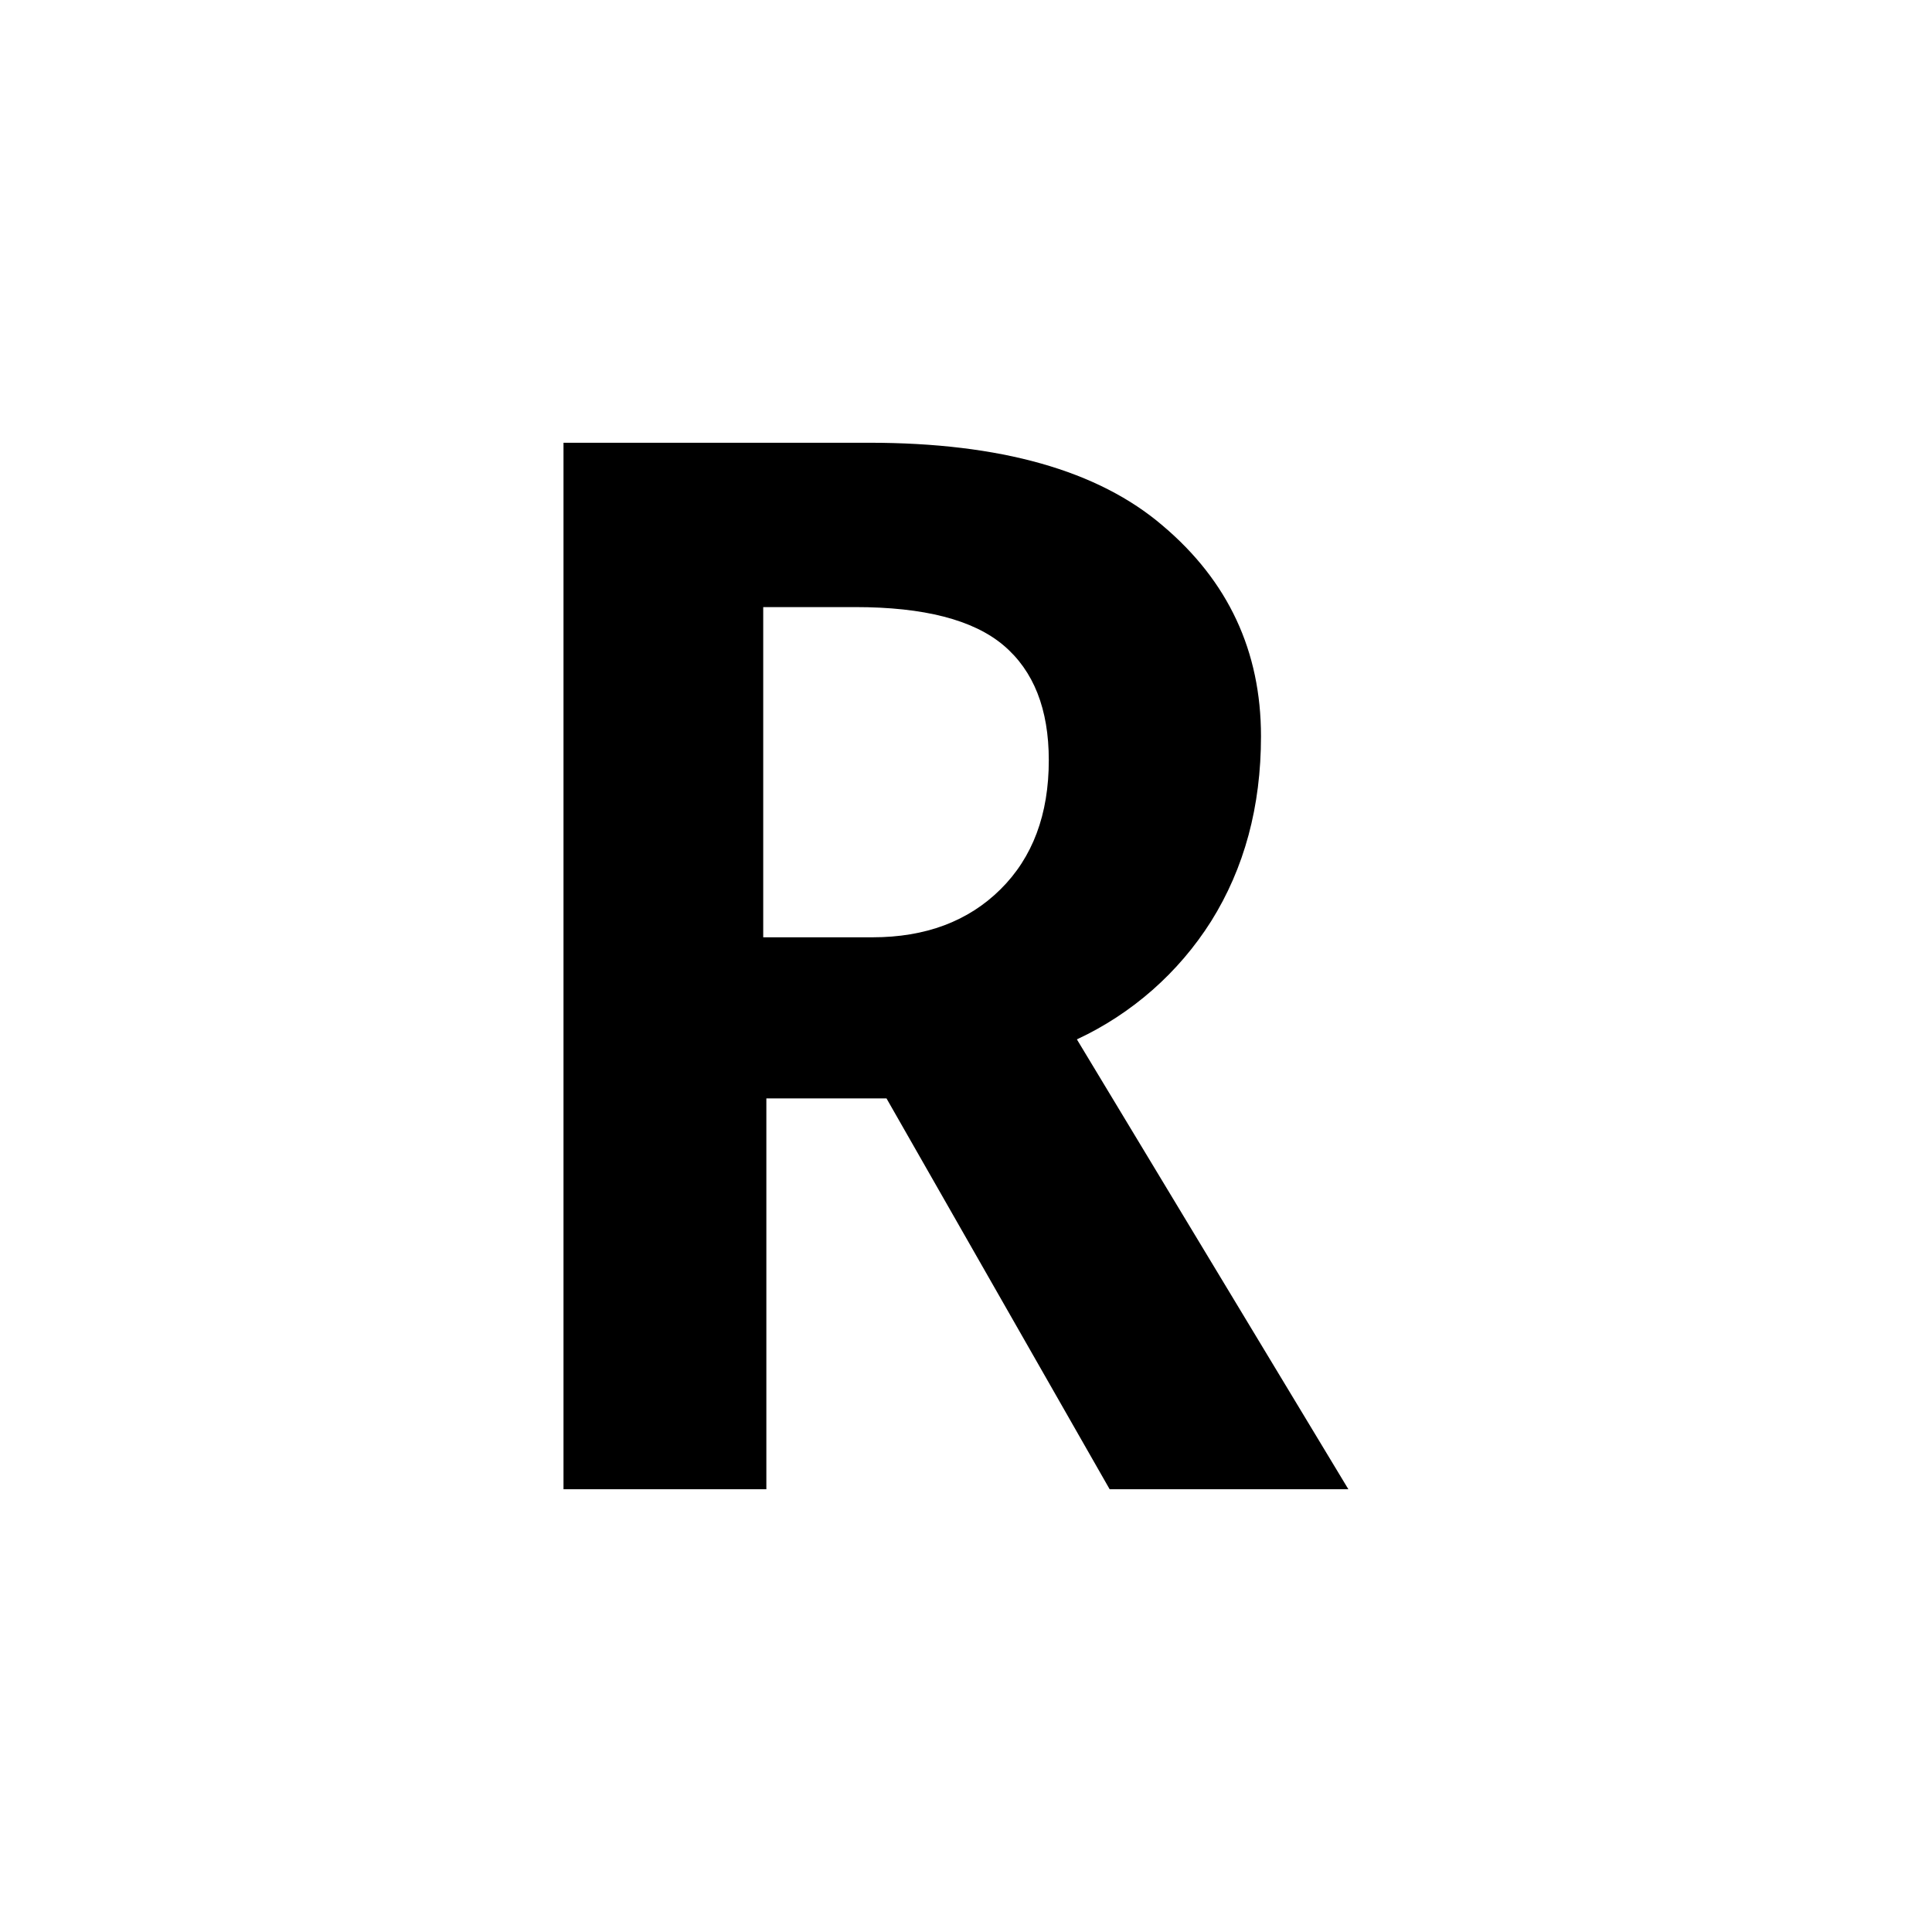
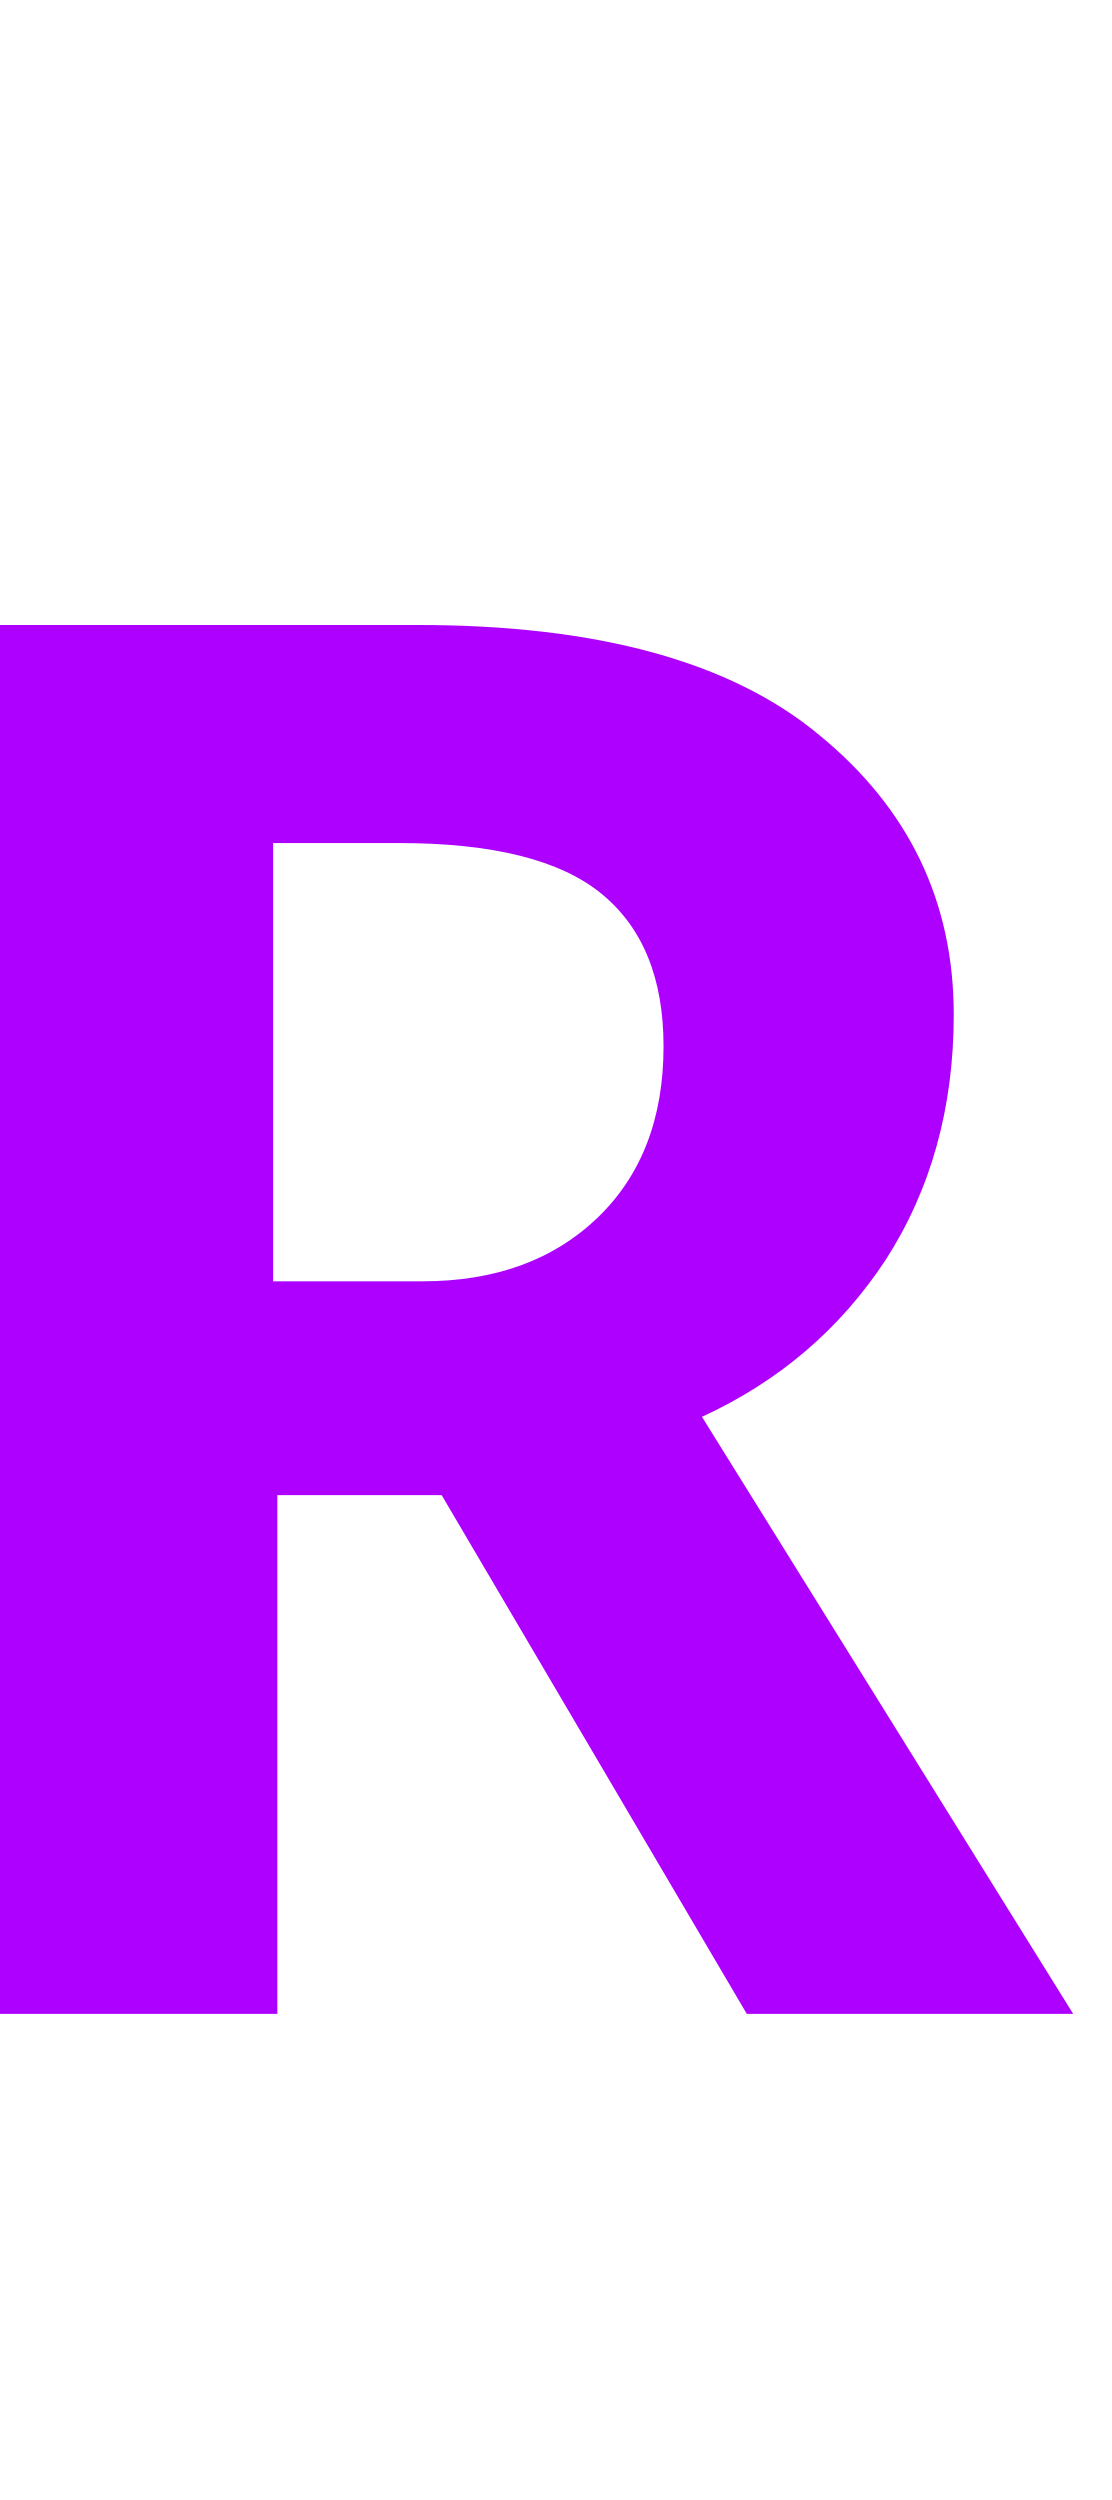
- <svg xmlns="http://www.w3.org/2000/svg" focusable="false" width="48" height="48" viewBox="0 0 48 48" fill="#000">
-   <path d="M18.962 15.082v8.205h2.714c1.318 0 2.378-.397 3.179-1.19.801-.792 1.202-1.862 1.202-3.21 0-1.268-.375-2.22-1.125-2.854-.75-.634-1.977-.95-3.682-.95h-2.288zm.078 12.208V37H14V11h7.598c3.257 0 5.686.687 7.289 2.06 1.628 1.375 2.442 3.119 2.442 5.233 0 1.744-.413 3.276-1.24 4.597a7.878 7.878 0 01-3.334 2.933L33.5 37h-5.931l-5.544-9.71H19.04z" />
+ <svg xmlns="http://www.w3.org/2000/svg" viewBox="0 0 16 36" fill="none">
+   <path d="M3.933 12.14V18.451H6.083C7.128 18.451 7.968 18.146 8.603 17.537C9.238 16.927 9.555 16.104 9.555 15.067C9.555 14.091 9.258 13.36 8.664 12.872C8.07 12.384 7.097 12.14 5.746 12.14H3.933ZM3.994 21.53V29H0V9H6.022C8.603 9 10.528 9.528 11.798 10.585C13.089 11.642 13.734 12.984 13.734 14.61C13.734 15.951 13.406 17.13 12.751 18.146C12.095 19.142 11.214 19.894 10.108 20.402L15.454 29H10.754L6.36 21.53H3.994Z" fill="#AD00FF" />
</svg>
